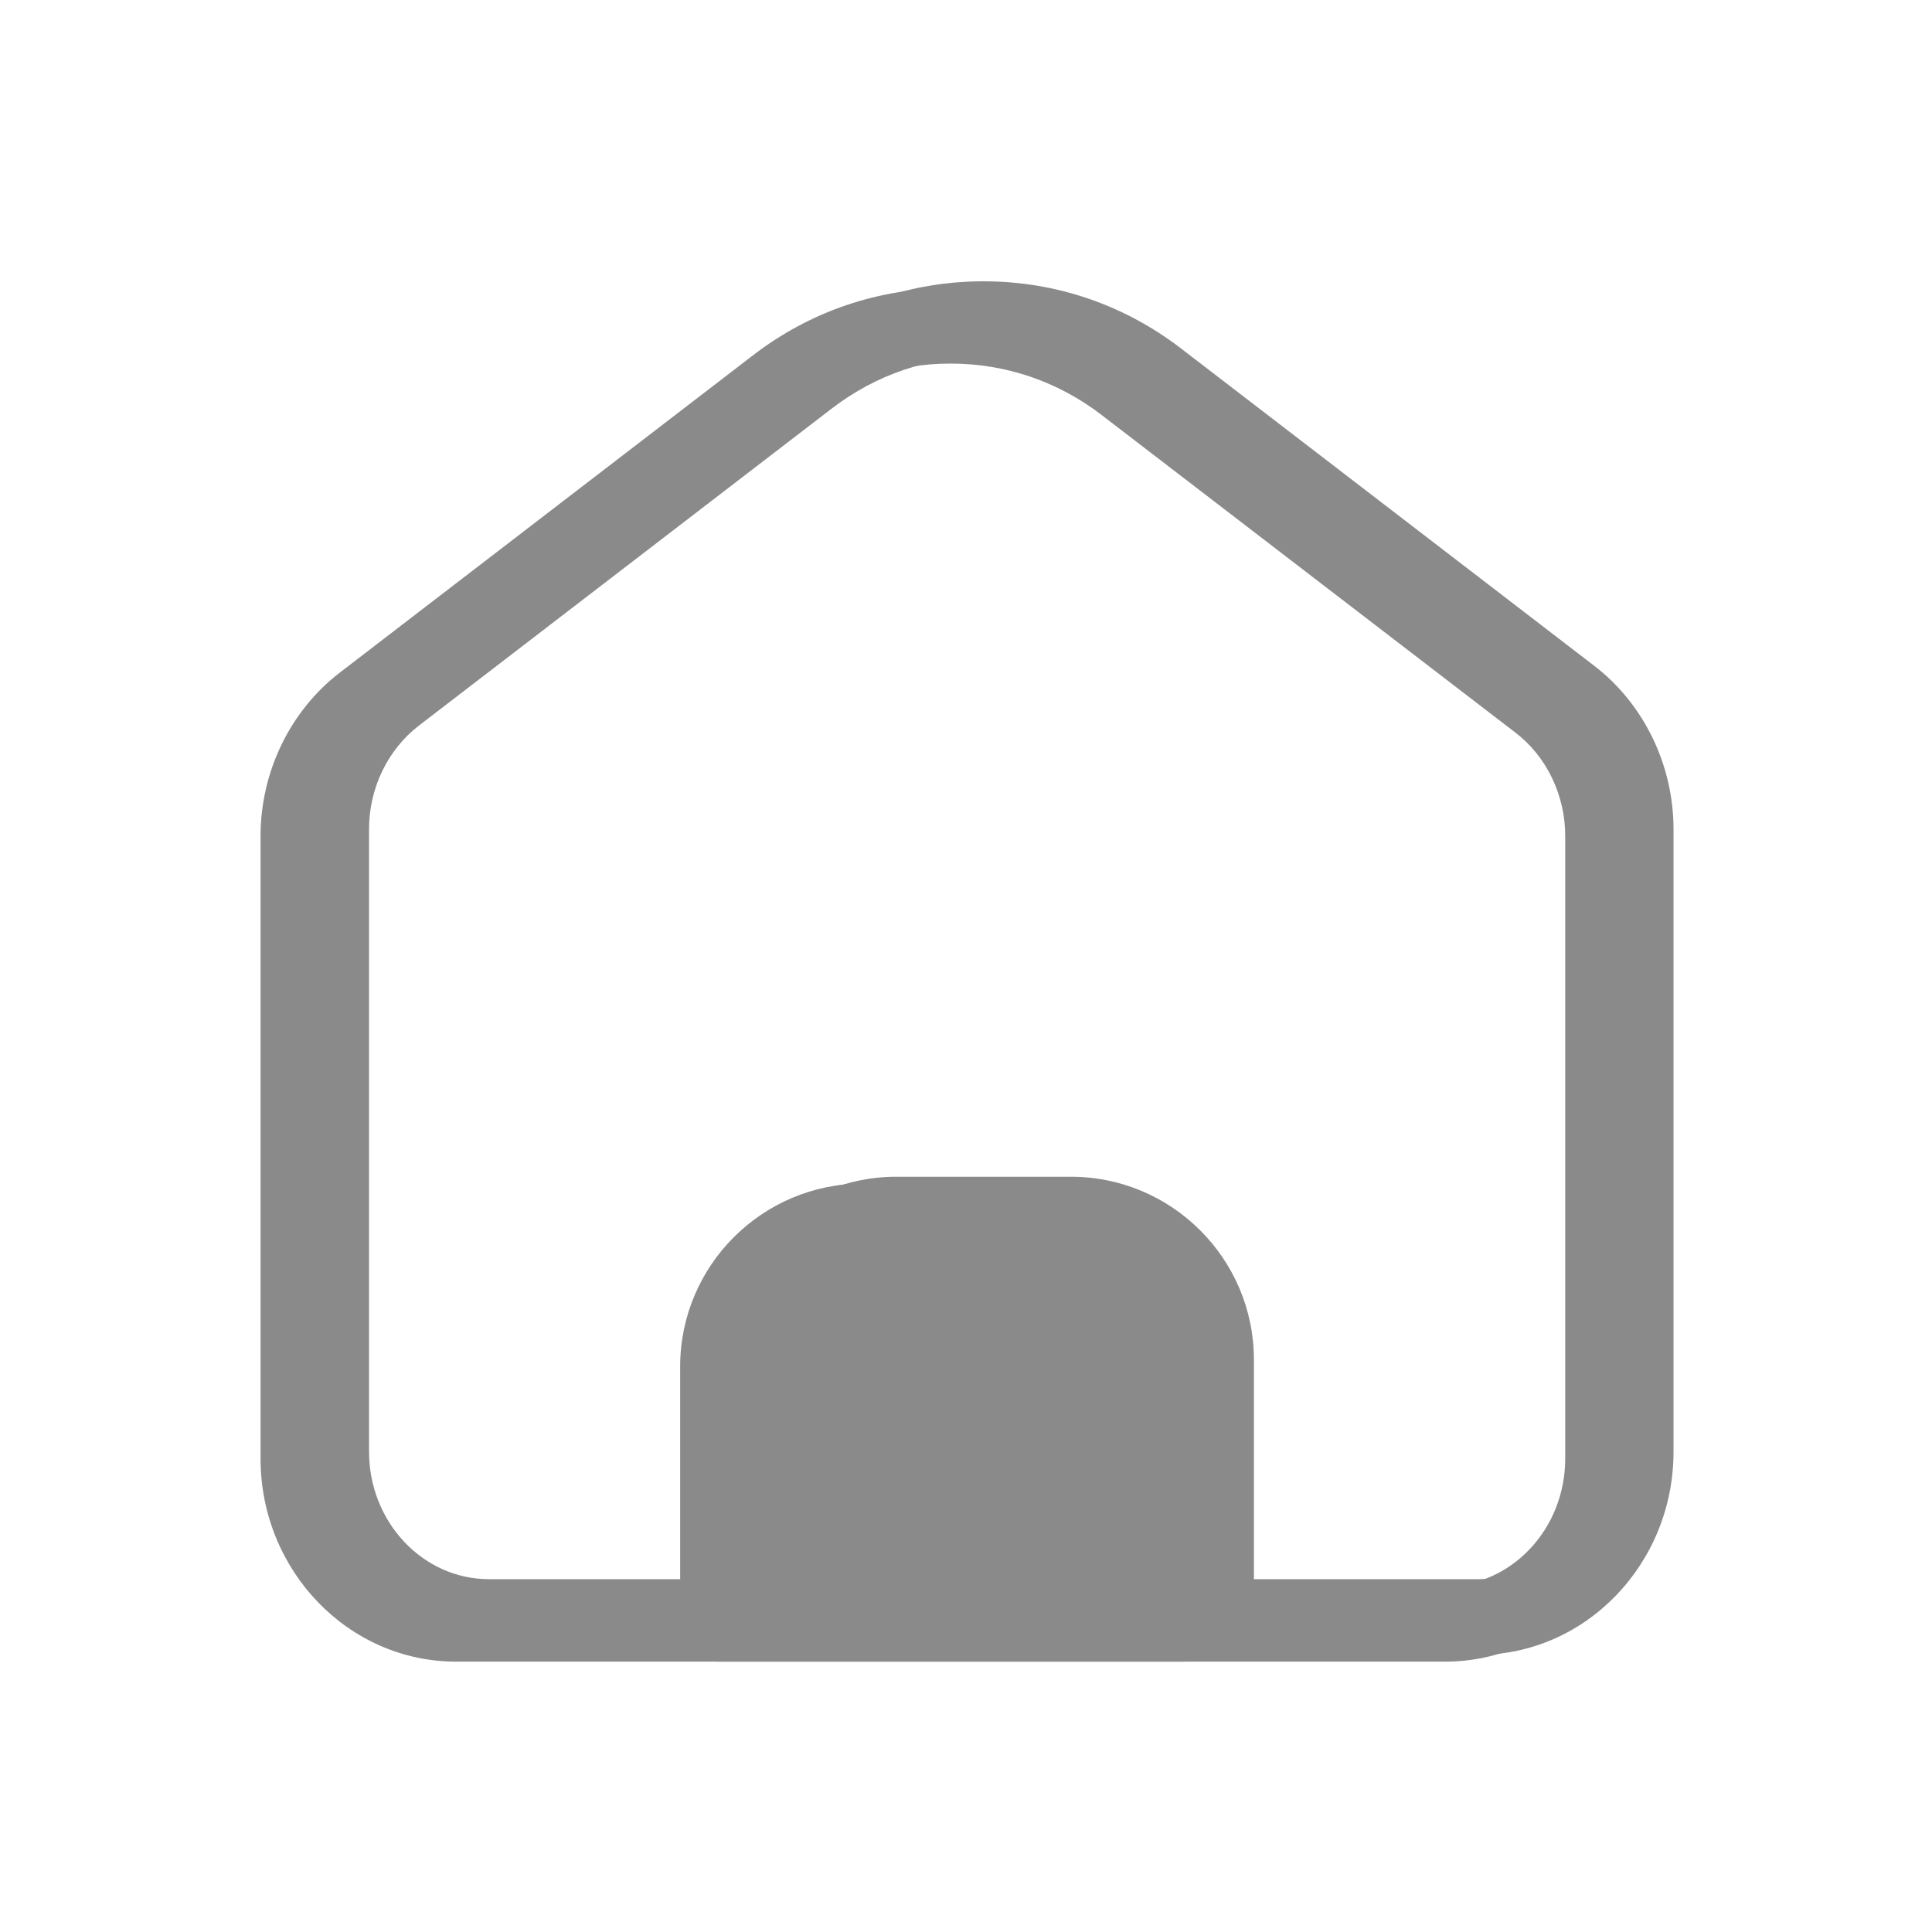
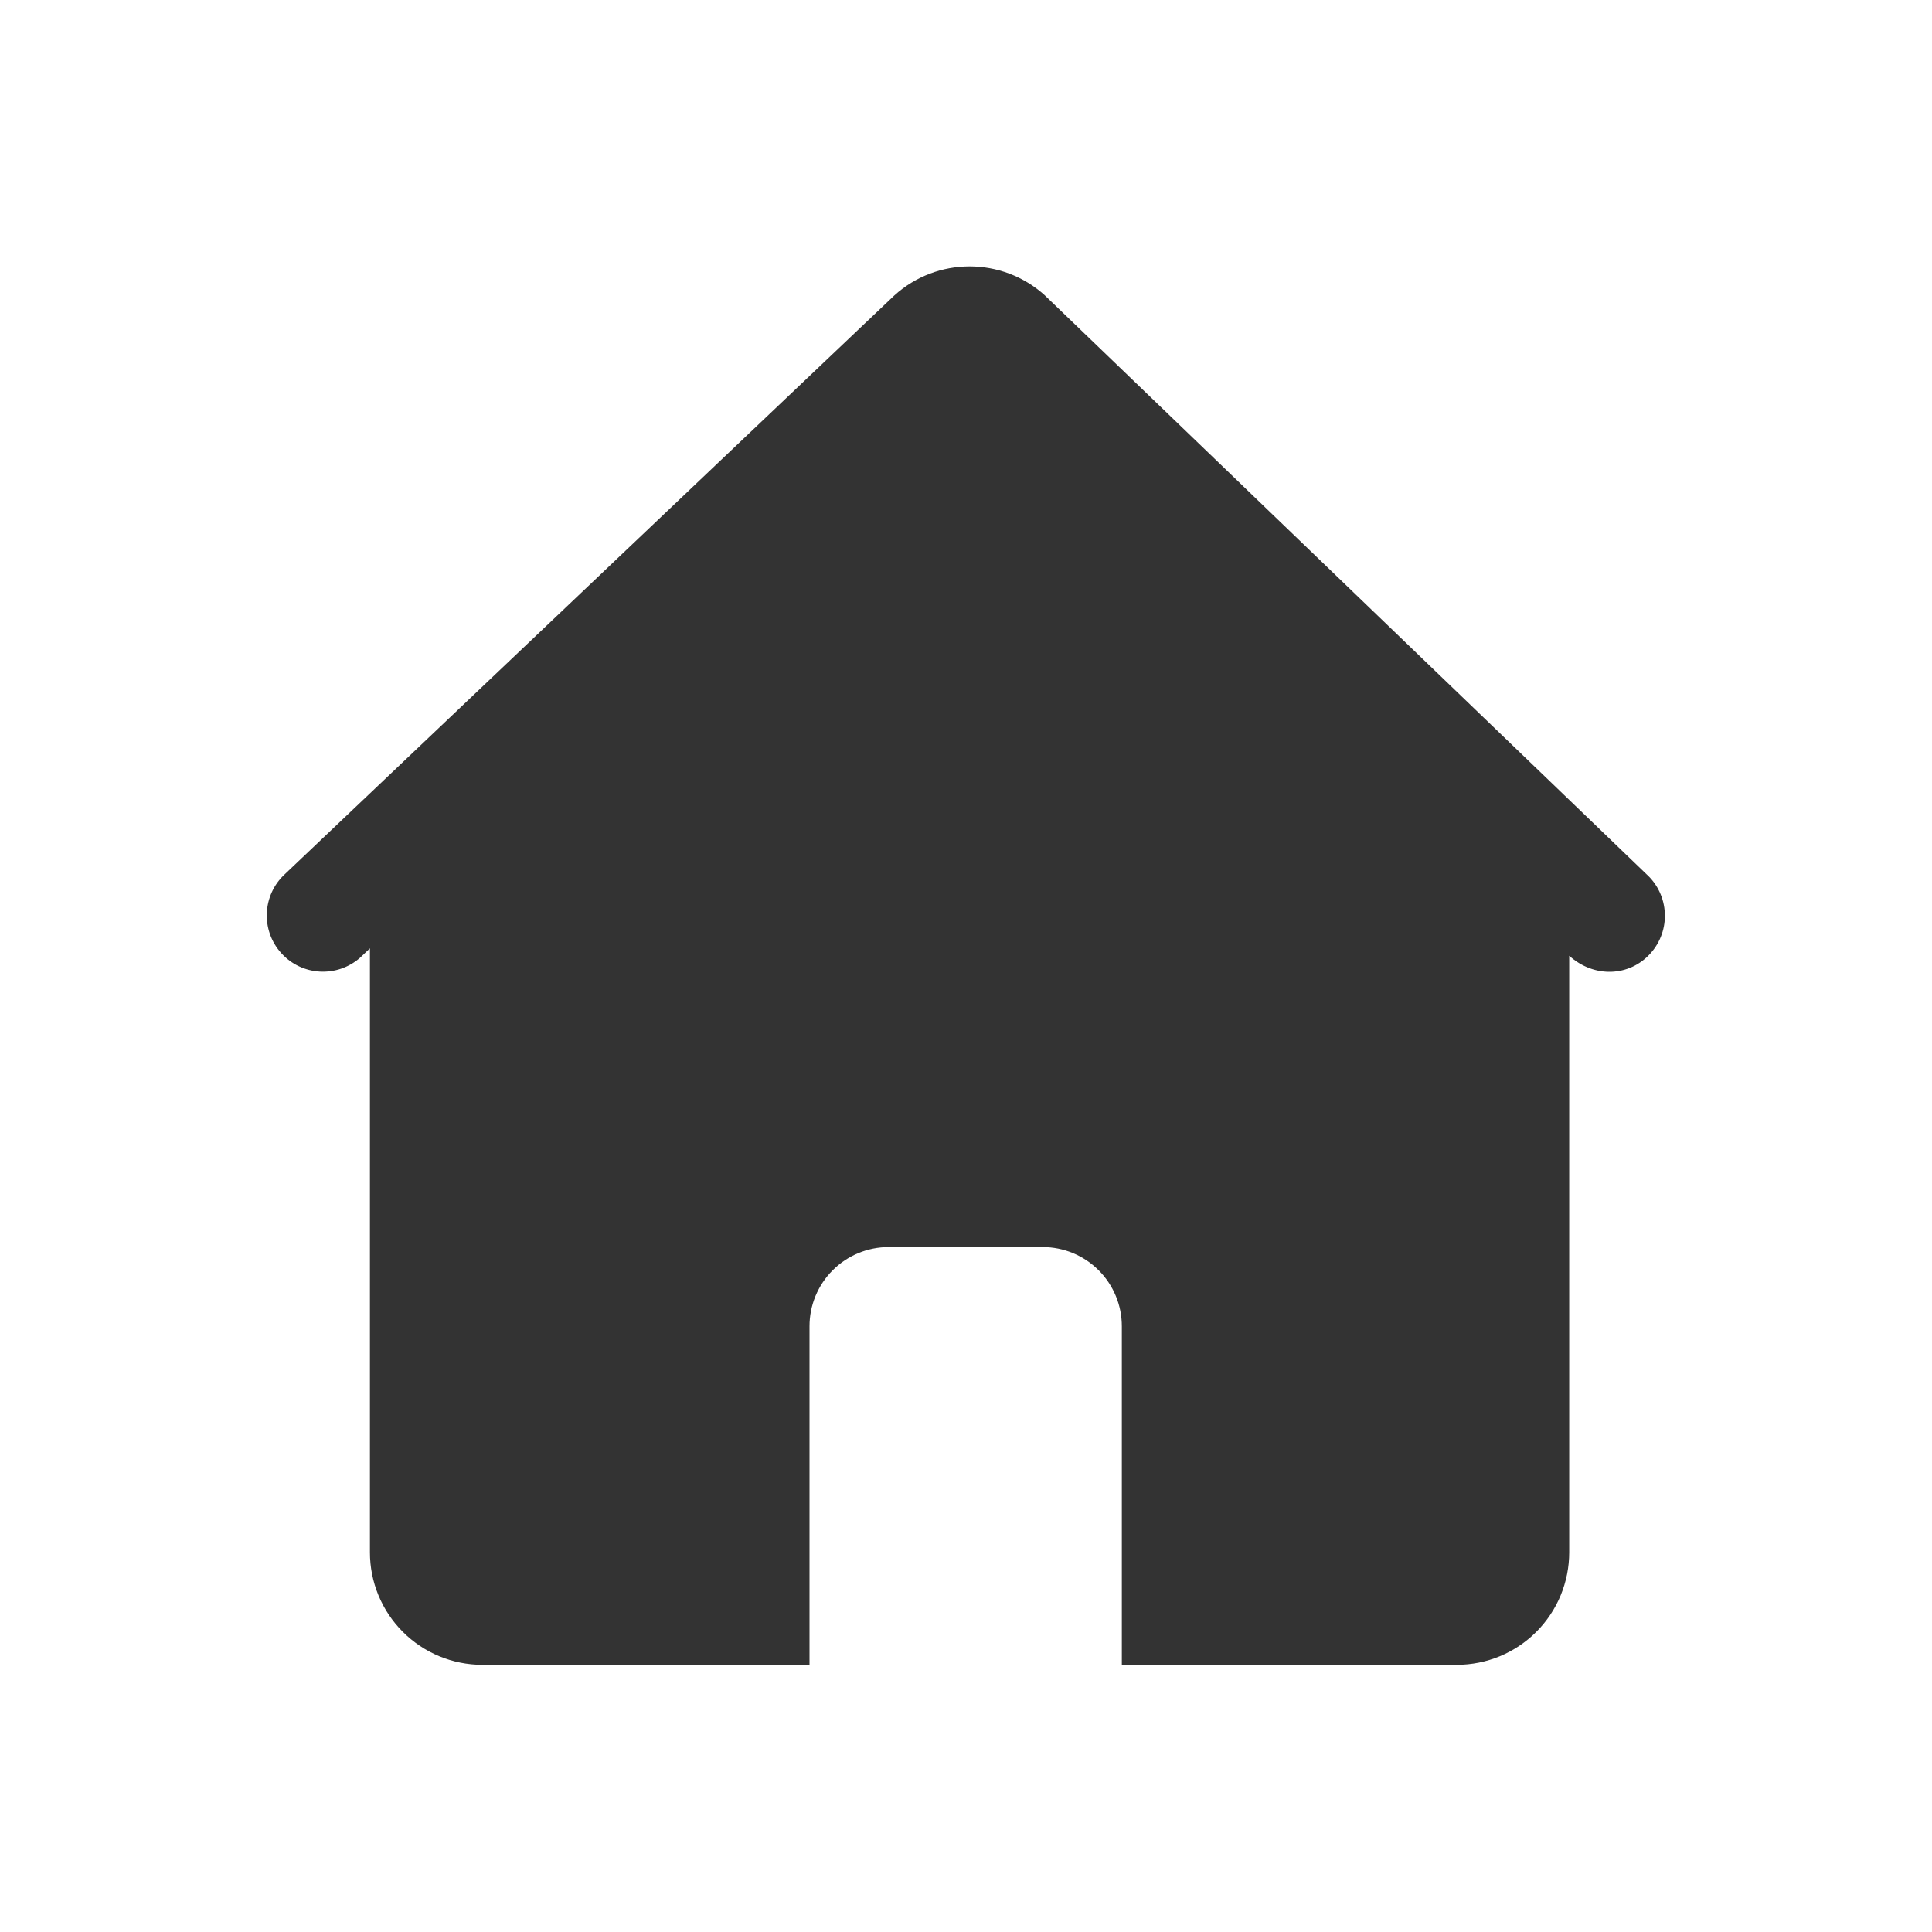
- <svg xmlns="http://www.w3.org/2000/svg" t="1582429896526" class="icon" viewBox="0 0 1024 1024" version="1.1" p-id="3207" width="200" height="200">
+ <svg xmlns="http://www.w3.org/2000/svg" t="1598409818203" class="icon" viewBox="0 0 1024 1024" version="1.1" p-id="4376" width="200" height="200">
  <defs>
    <style type="text/css" />
  </defs>
-   <path d="M783.4 877.1H259.2c-57.1 0-103.6-48.3-103.6-107.6v-330c0-34 15.7-66.4 42-86.6l218.9-168.1c30.4-23.4 66.6-35.7 104.8-35.7 38.1 0 74.4 12.3 104.8 35.7L845 352.9c26.3 20.2 42 52.6 42 86.6v330c0 59.3-46.5 107.6-103.6 107.6z m-262.1-688c-29.2 0-57.1 9.5-80.4 27.4L222 384.6c-16.5 12.7-26.4 33.2-26.4 54.8v330c0 37.3 28.5 67.6 63.6 67.6h524.3c35.1 0 63.6-30.3 63.6-67.6v-330c0-21.7-9.9-42.2-26.4-54.8l-219-168.1c-23.4-17.9-51.2-27.4-80.4-27.4z" fill="#8a8a8a" p-id="3208" />
-   <path d="M644.6 857.1H398V720.7c0-42.5 34.5-77 77-77h92.6c42.5 0 77 34.5 77 77v136.4z" fill="#8a8a8a" p-id="3209" />
-   <path d="M644.6 877.1H398c-11 0-20-9-20-20V720.7c0-53.5 43.5-97 97-97h92.6c53.5 0 97 43.5 97 97v136.4c0 11.1-9 20-20 20z m-226.6-40h206.6V720.7c0-31.4-25.6-57-57-57H475c-31.4 0-57 25.6-57 57v116.4z" fill="#8a8a8a" p-id="3210" />
-   <path d="M765.9 880.7H241.7c-57.1 0-103.6-48.3-103.6-107.6v-330c0-34 15.7-66.4 42-86.6L399 188.4c30.4-23.4 66.6-35.7 104.8-35.7 38.1 0 74.4 12.3 104.8 35.7l218.9 168.1c26.3 20.2 42 52.6 42 86.6v330c0 59.4-46.4 107.6-103.6 107.6z m-262.1-688c-29.2 0-57.1 9.5-80.4 27.4L204.5 388.3c-16.5 12.7-26.4 33.2-26.4 54.8v330c0 37.3 28.5 67.6 63.6 67.6H766c35.1 0 63.6-30.3 63.6-67.6v-330c0-21.7-9.9-42.2-26.4-54.8l-219-168.1c-23.3-18-51.1-27.5-80.4-27.5z" fill="#8a8a8a" p-id="3211" />
-   <path d="M627.1 860.7H380.5V724.3c0-42.5 34.5-77 77-77h92.6c42.5 0 77 34.5 77 77v136.4z" fill="#8a8a8a" p-id="3212" />
-   <path d="M627.1 880.7H380.5c-11 0-20-9-20-20V724.3c0-53.5 43.5-97 97-97h92.6c53.5 0 97 43.5 97 97v136.4c0 11.1-8.9 20-20 20z m-226.6-40h206.6V724.3c0-31.4-25.6-57-57-57h-92.6c-31.4 0-57 25.6-57 57v116.4z" fill="#8a8a8a" p-id="3213" />
+   <path d="M553.862 156.618a59.437 59.437 0 0 0-79.868 0L151.037 463.278a29.793 29.793 0 0 0 39.897 44.254l5.135-4.876V822.721a59.586 59.586 0 0 0 59.586 59.66h173.399v-179.388a41.955 41.955 0 0 1 41.973-42.01h81.592a41.955 41.955 0 0 1 41.973 42.01v179.388h177.515a59.586 59.586 0 0 0 59.604-59.66V506.568c13.237 11.976 32.018 11.068 43.03-1.205a29.793 29.793 0 0 0-2.151-42.085L553.862 156.636z" fill="#333333" p-id="4377" />
</svg>
